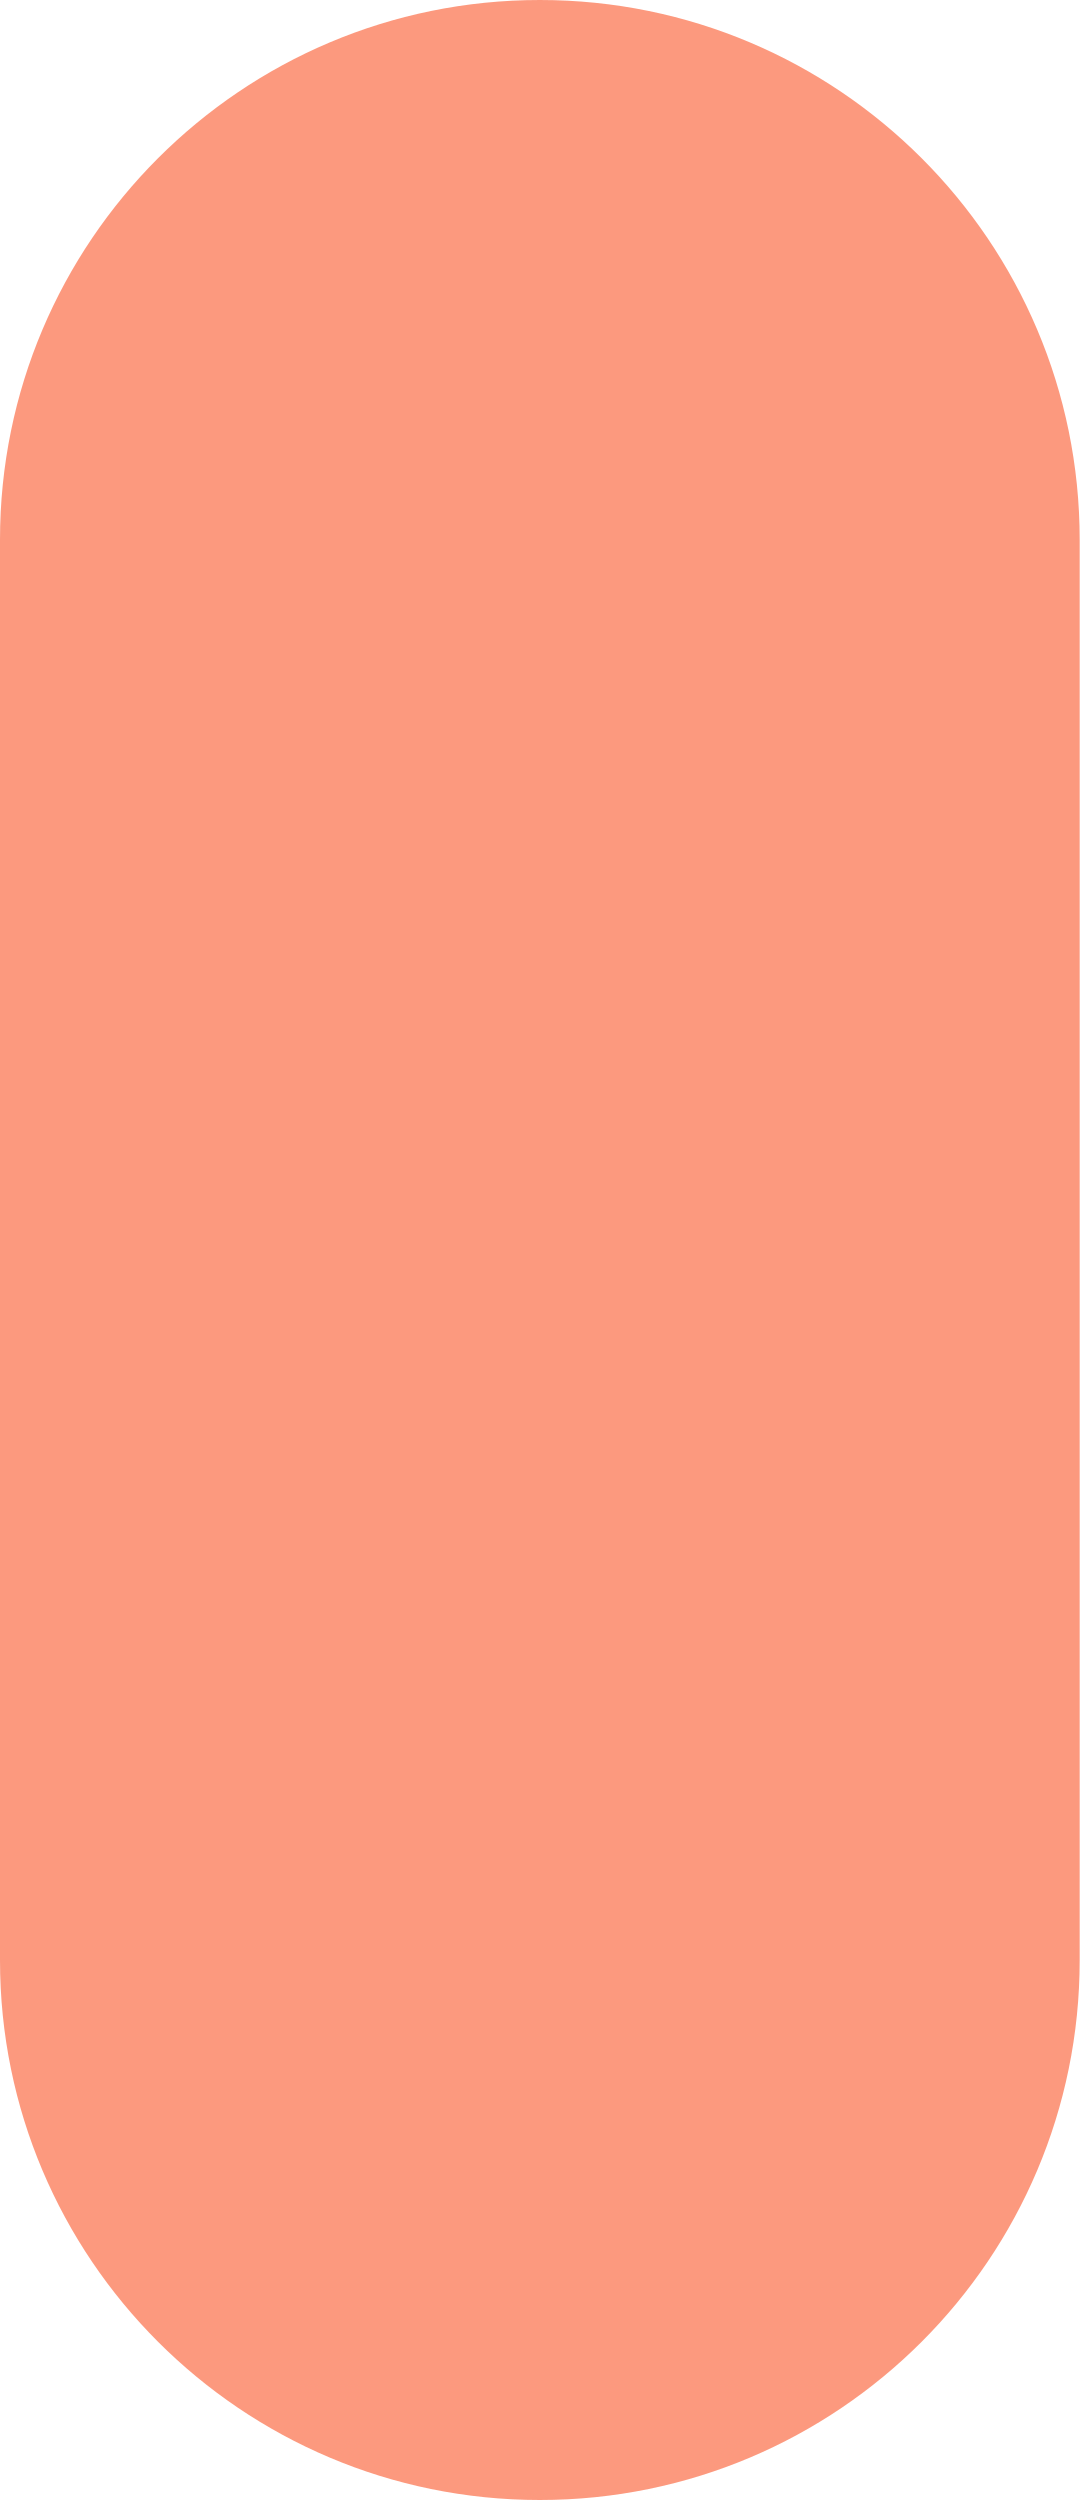
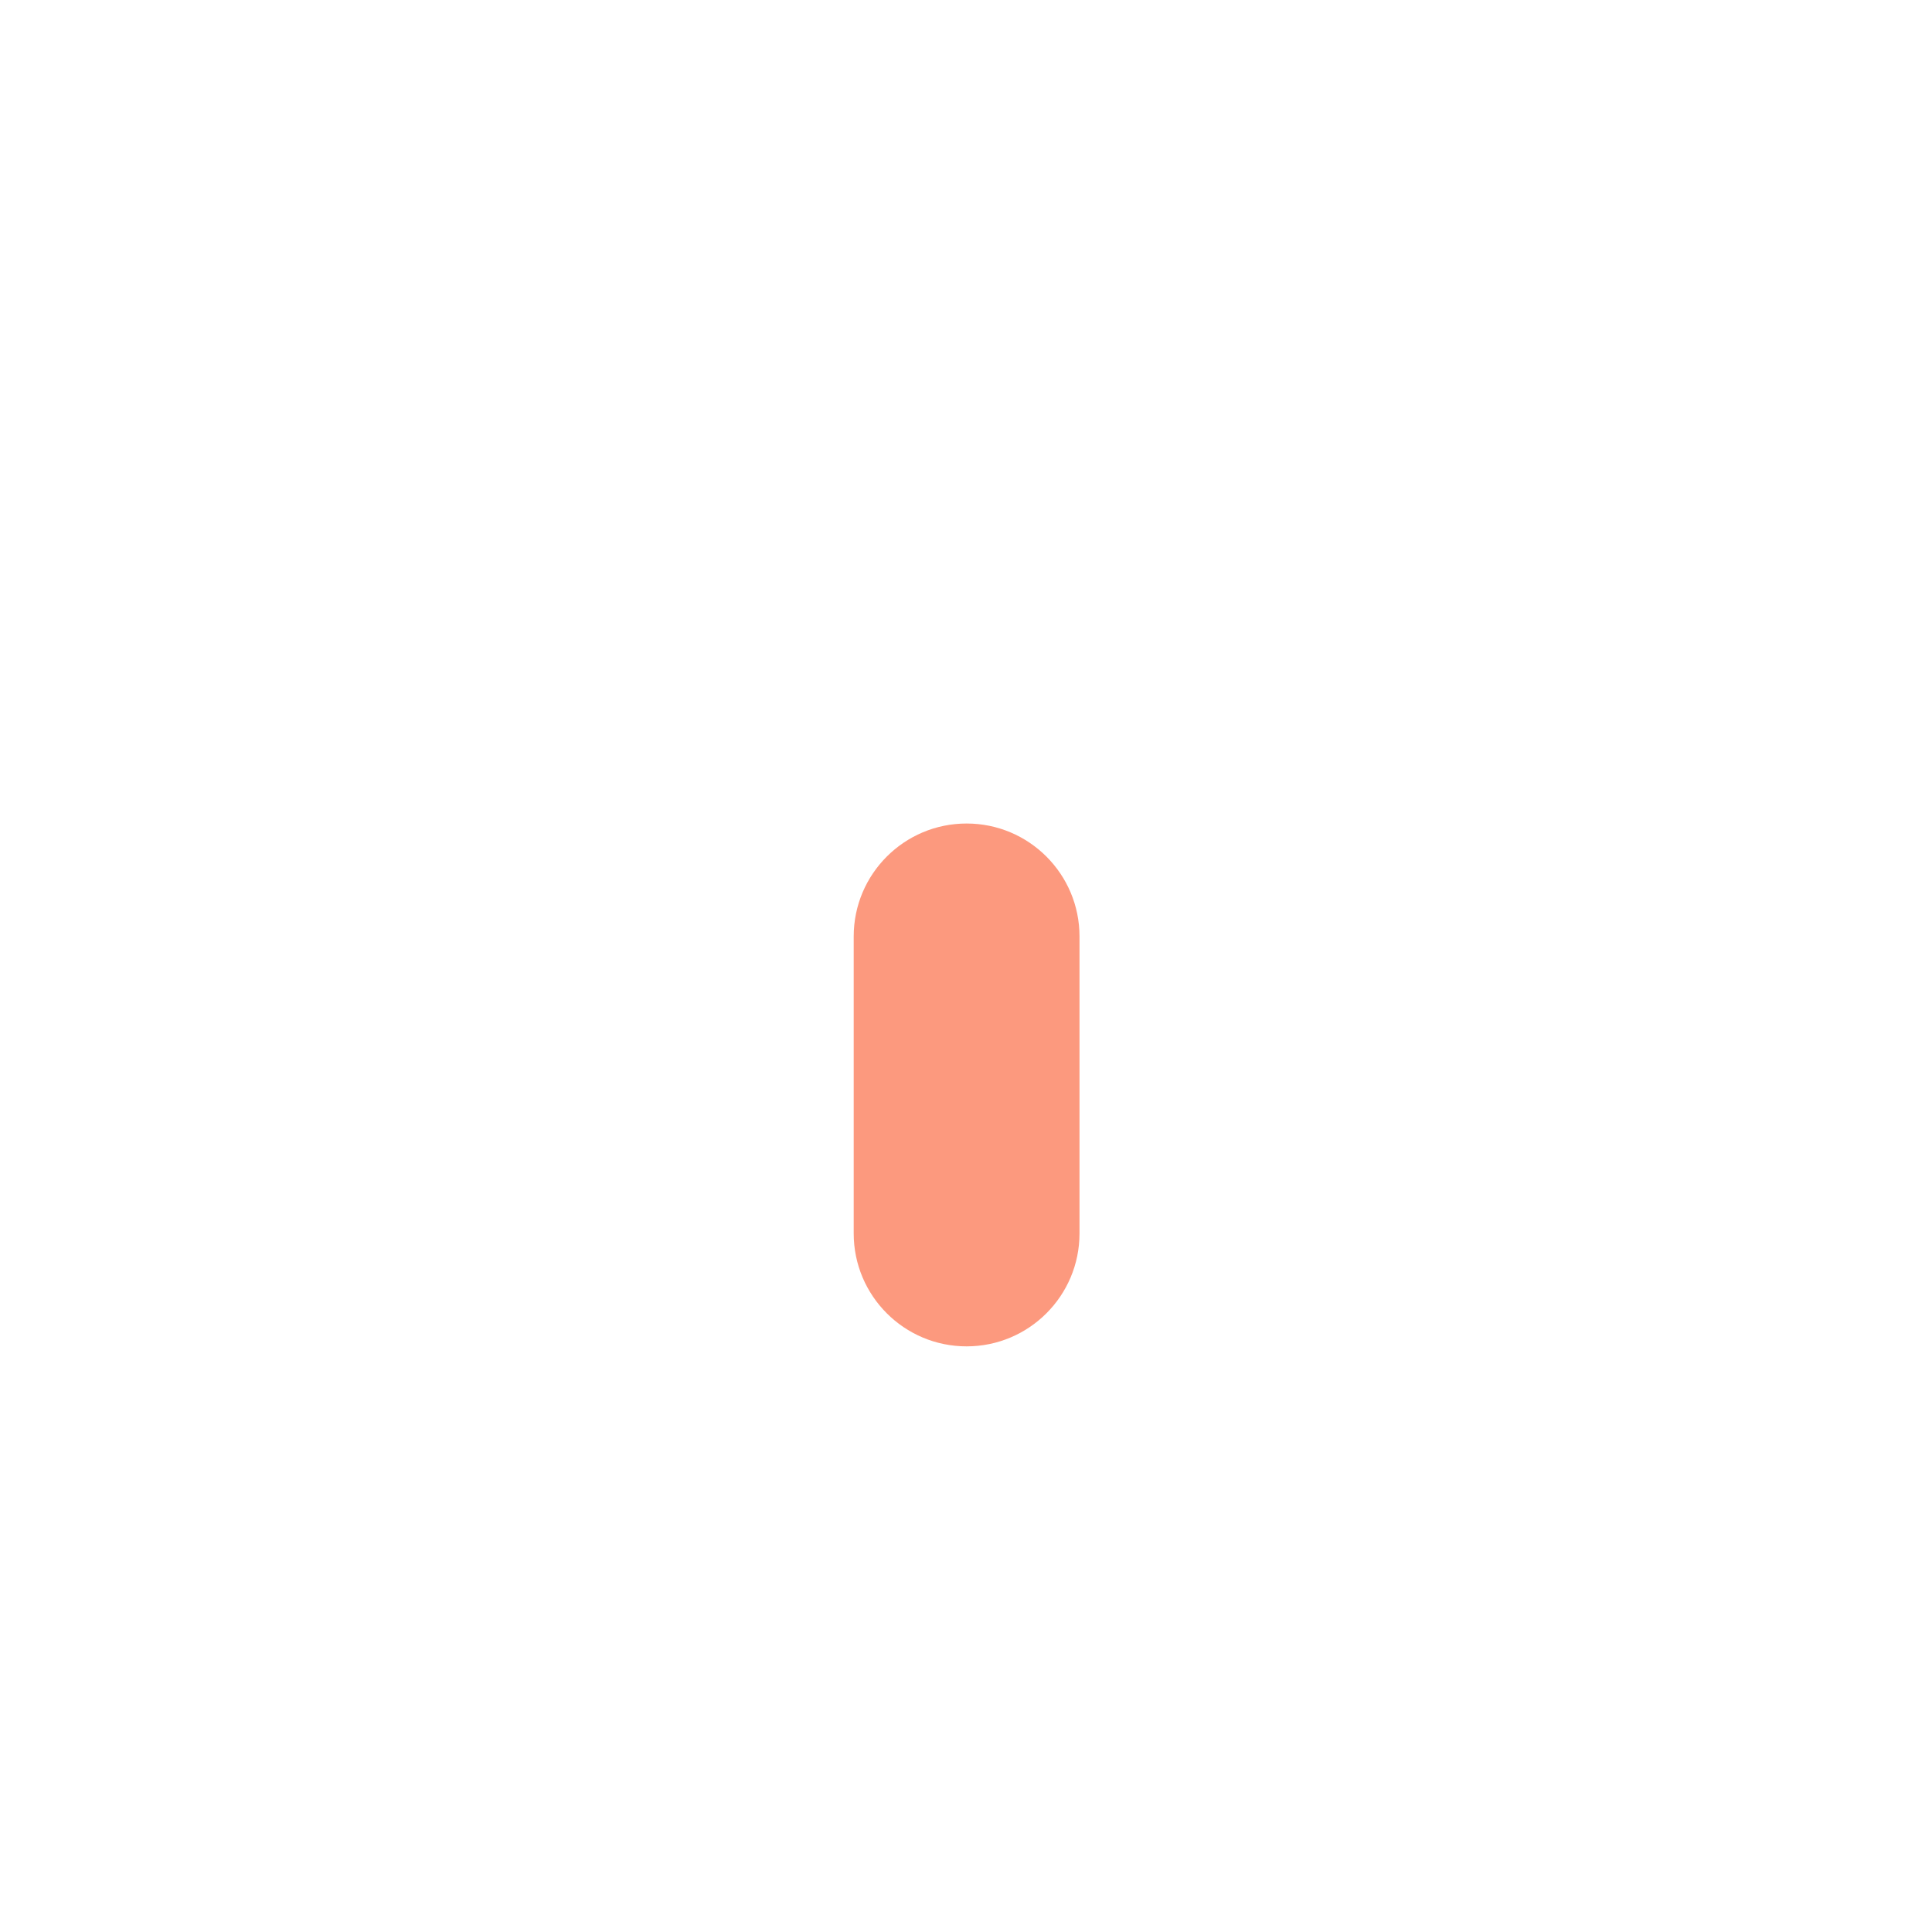
- <svg xmlns="http://www.w3.org/2000/svg" viewBox="0 0 187 433">
+ <svg xmlns="http://www.w3.org/2000/svg" id="Layer_4" data-name="Layer 4" viewBox="0 0 1600 1600">
  <defs>
    <style>.cls-1{fill:#fc997e;}</style>
  </defs>
-   <g id="Layer_2" data-name="Layer 2">
-     <g id="Layer_1-2" data-name="Layer 1">
-       <rect class="cls-1" width="187" height="433" rx="93.5" />
-     </g>
-   </g>
+   <rect class="cls-1" x="707" y="682" width="187" height="433" rx="93.5" />
</svg>
